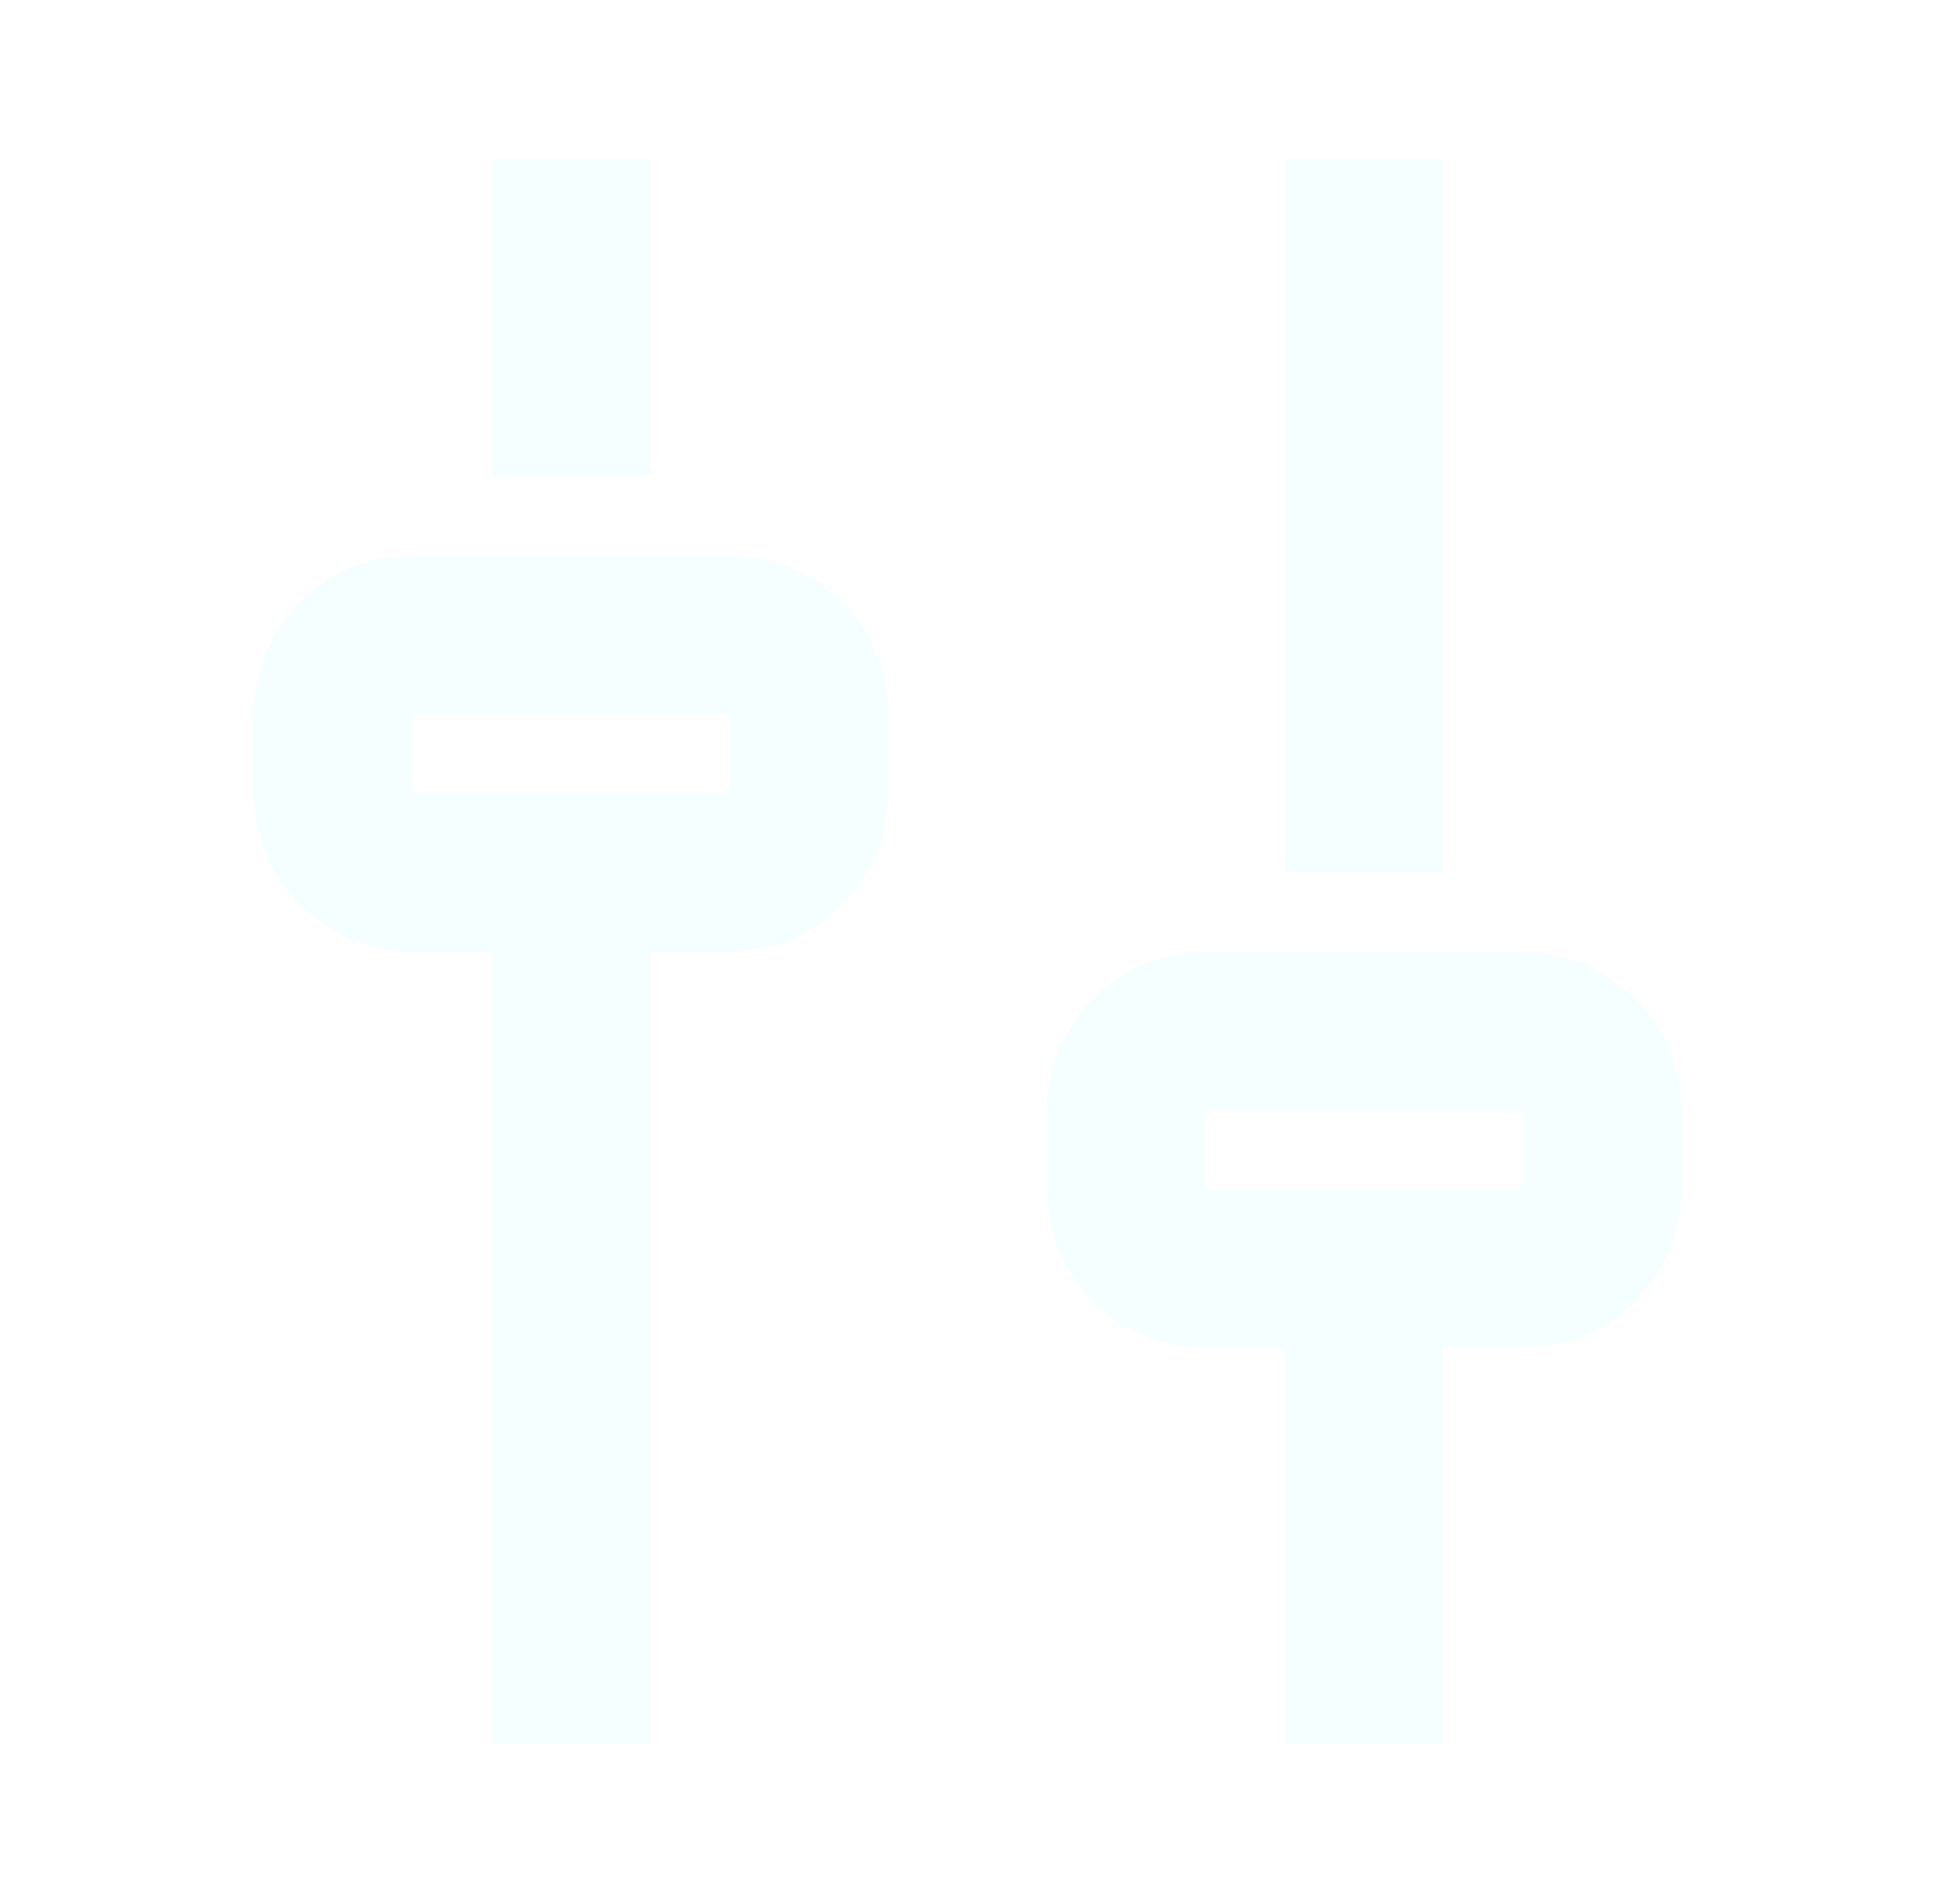
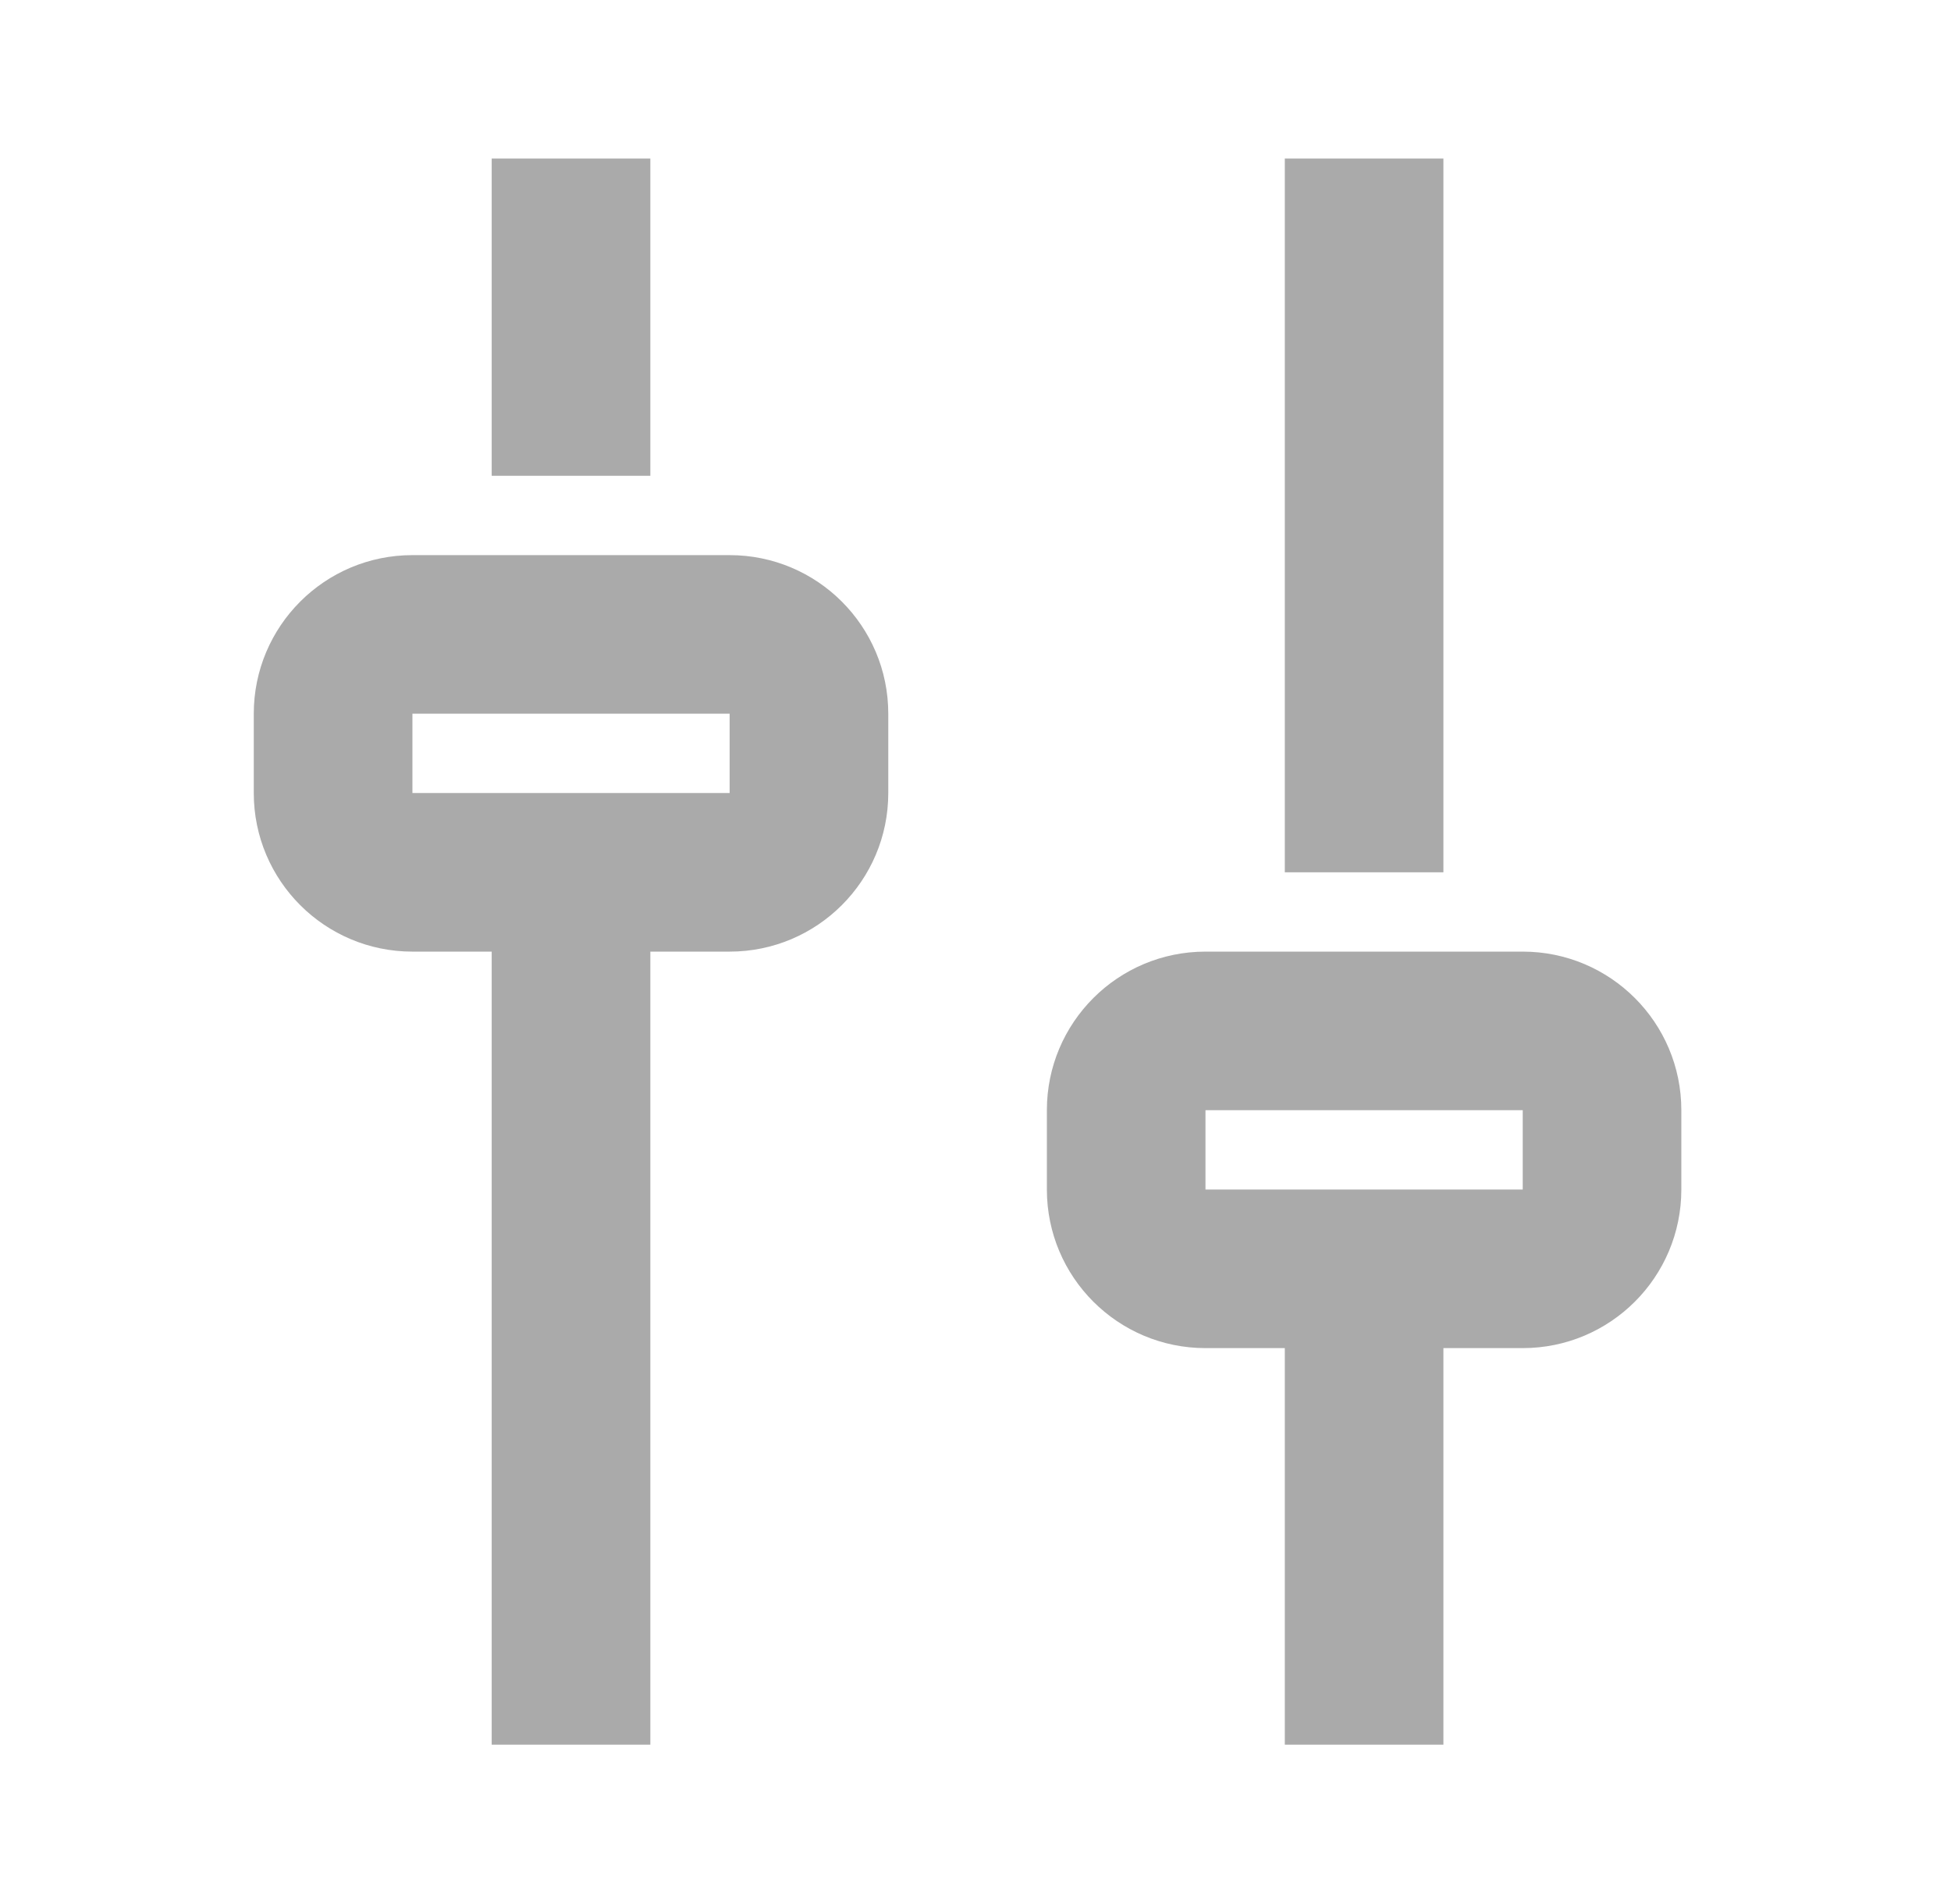
<svg xmlns="http://www.w3.org/2000/svg" width="41" height="40" viewBox="0 0 41 40" fill="none">
  <g id="24 / music / tuner">
-     <path id="icon" fill-rule="evenodd" clip-rule="evenodd" d="M13.667 10H10.333V3.333H13.667V10ZM13.667 36.667V20H15.333C17.174 20 18.667 18.508 18.667 16.667V15C18.667 13.159 17.174 11.667 15.333 11.667H8.667C6.826 11.667 5.333 13.159 5.333 15V16.667C5.333 18.508 6.826 20 8.667 20H10.333V36.667H13.667ZM30.333 36.667V28.333H32C33.841 28.333 35.333 26.841 35.333 25V23.333C35.333 21.492 33.841 20 32 20H25.333C23.492 20 22 21.492 22 23.333V25C22 26.841 23.492 28.333 25.333 28.333H27V36.667H30.333ZM27 18.333H30.333V3.333H27V18.333ZM8.667 15V16.667H15.333V15H8.667ZM25.333 25V23.333H32V25H25.333Z" fill="#F6FFFF" />
+     <path id="icon" fill-rule="evenodd" clip-rule="evenodd" d="M13.667 10H10.333V3.333H13.667V10ZM13.667 36.667V20H15.333C17.174 20 18.667 18.508 18.667 16.667V15C18.667 13.159 17.174 11.667 15.333 11.667H8.667C6.826 11.667 5.333 13.159 5.333 15V16.667C5.333 18.508 6.826 20 8.667 20H10.333V36.667H13.667ZM30.333 36.667V28.333H32C33.841 28.333 35.333 26.841 35.333 25V23.333C35.333 21.492 33.841 20 32 20H25.333C23.492 20 22 21.492 22 23.333V25C22 26.841 23.492 28.333 25.333 28.333H27V36.667H30.333ZM27 18.333H30.333V3.333H27V18.333ZM8.667 15V16.667H15.333V15H8.667ZM25.333 25V23.333H32V25H25.333Z" fill="#AAAAAA" />
  </g>
</svg>
